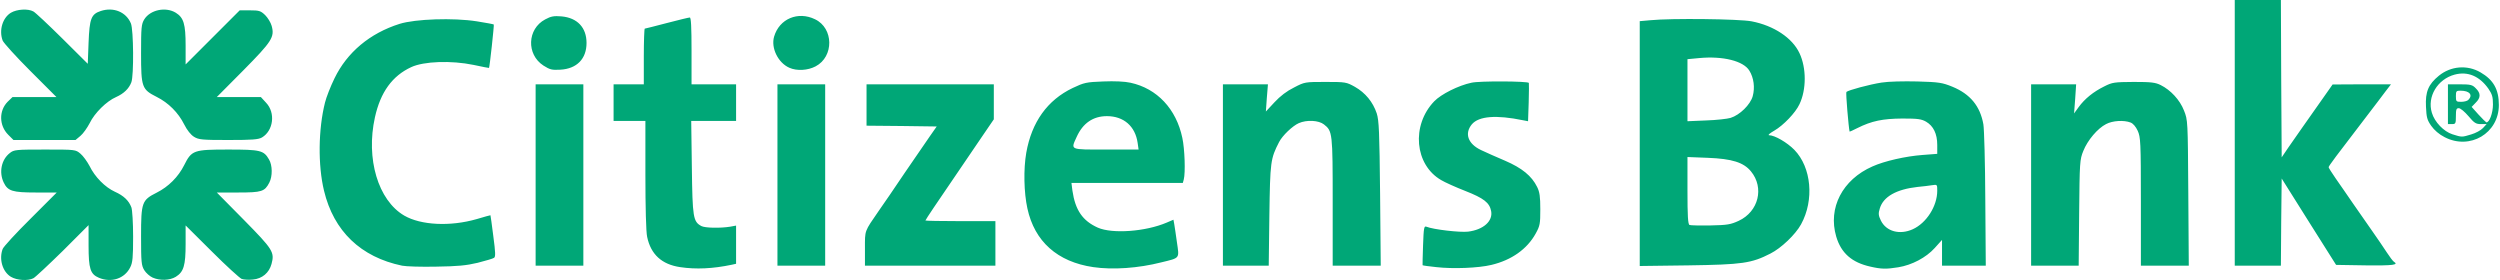
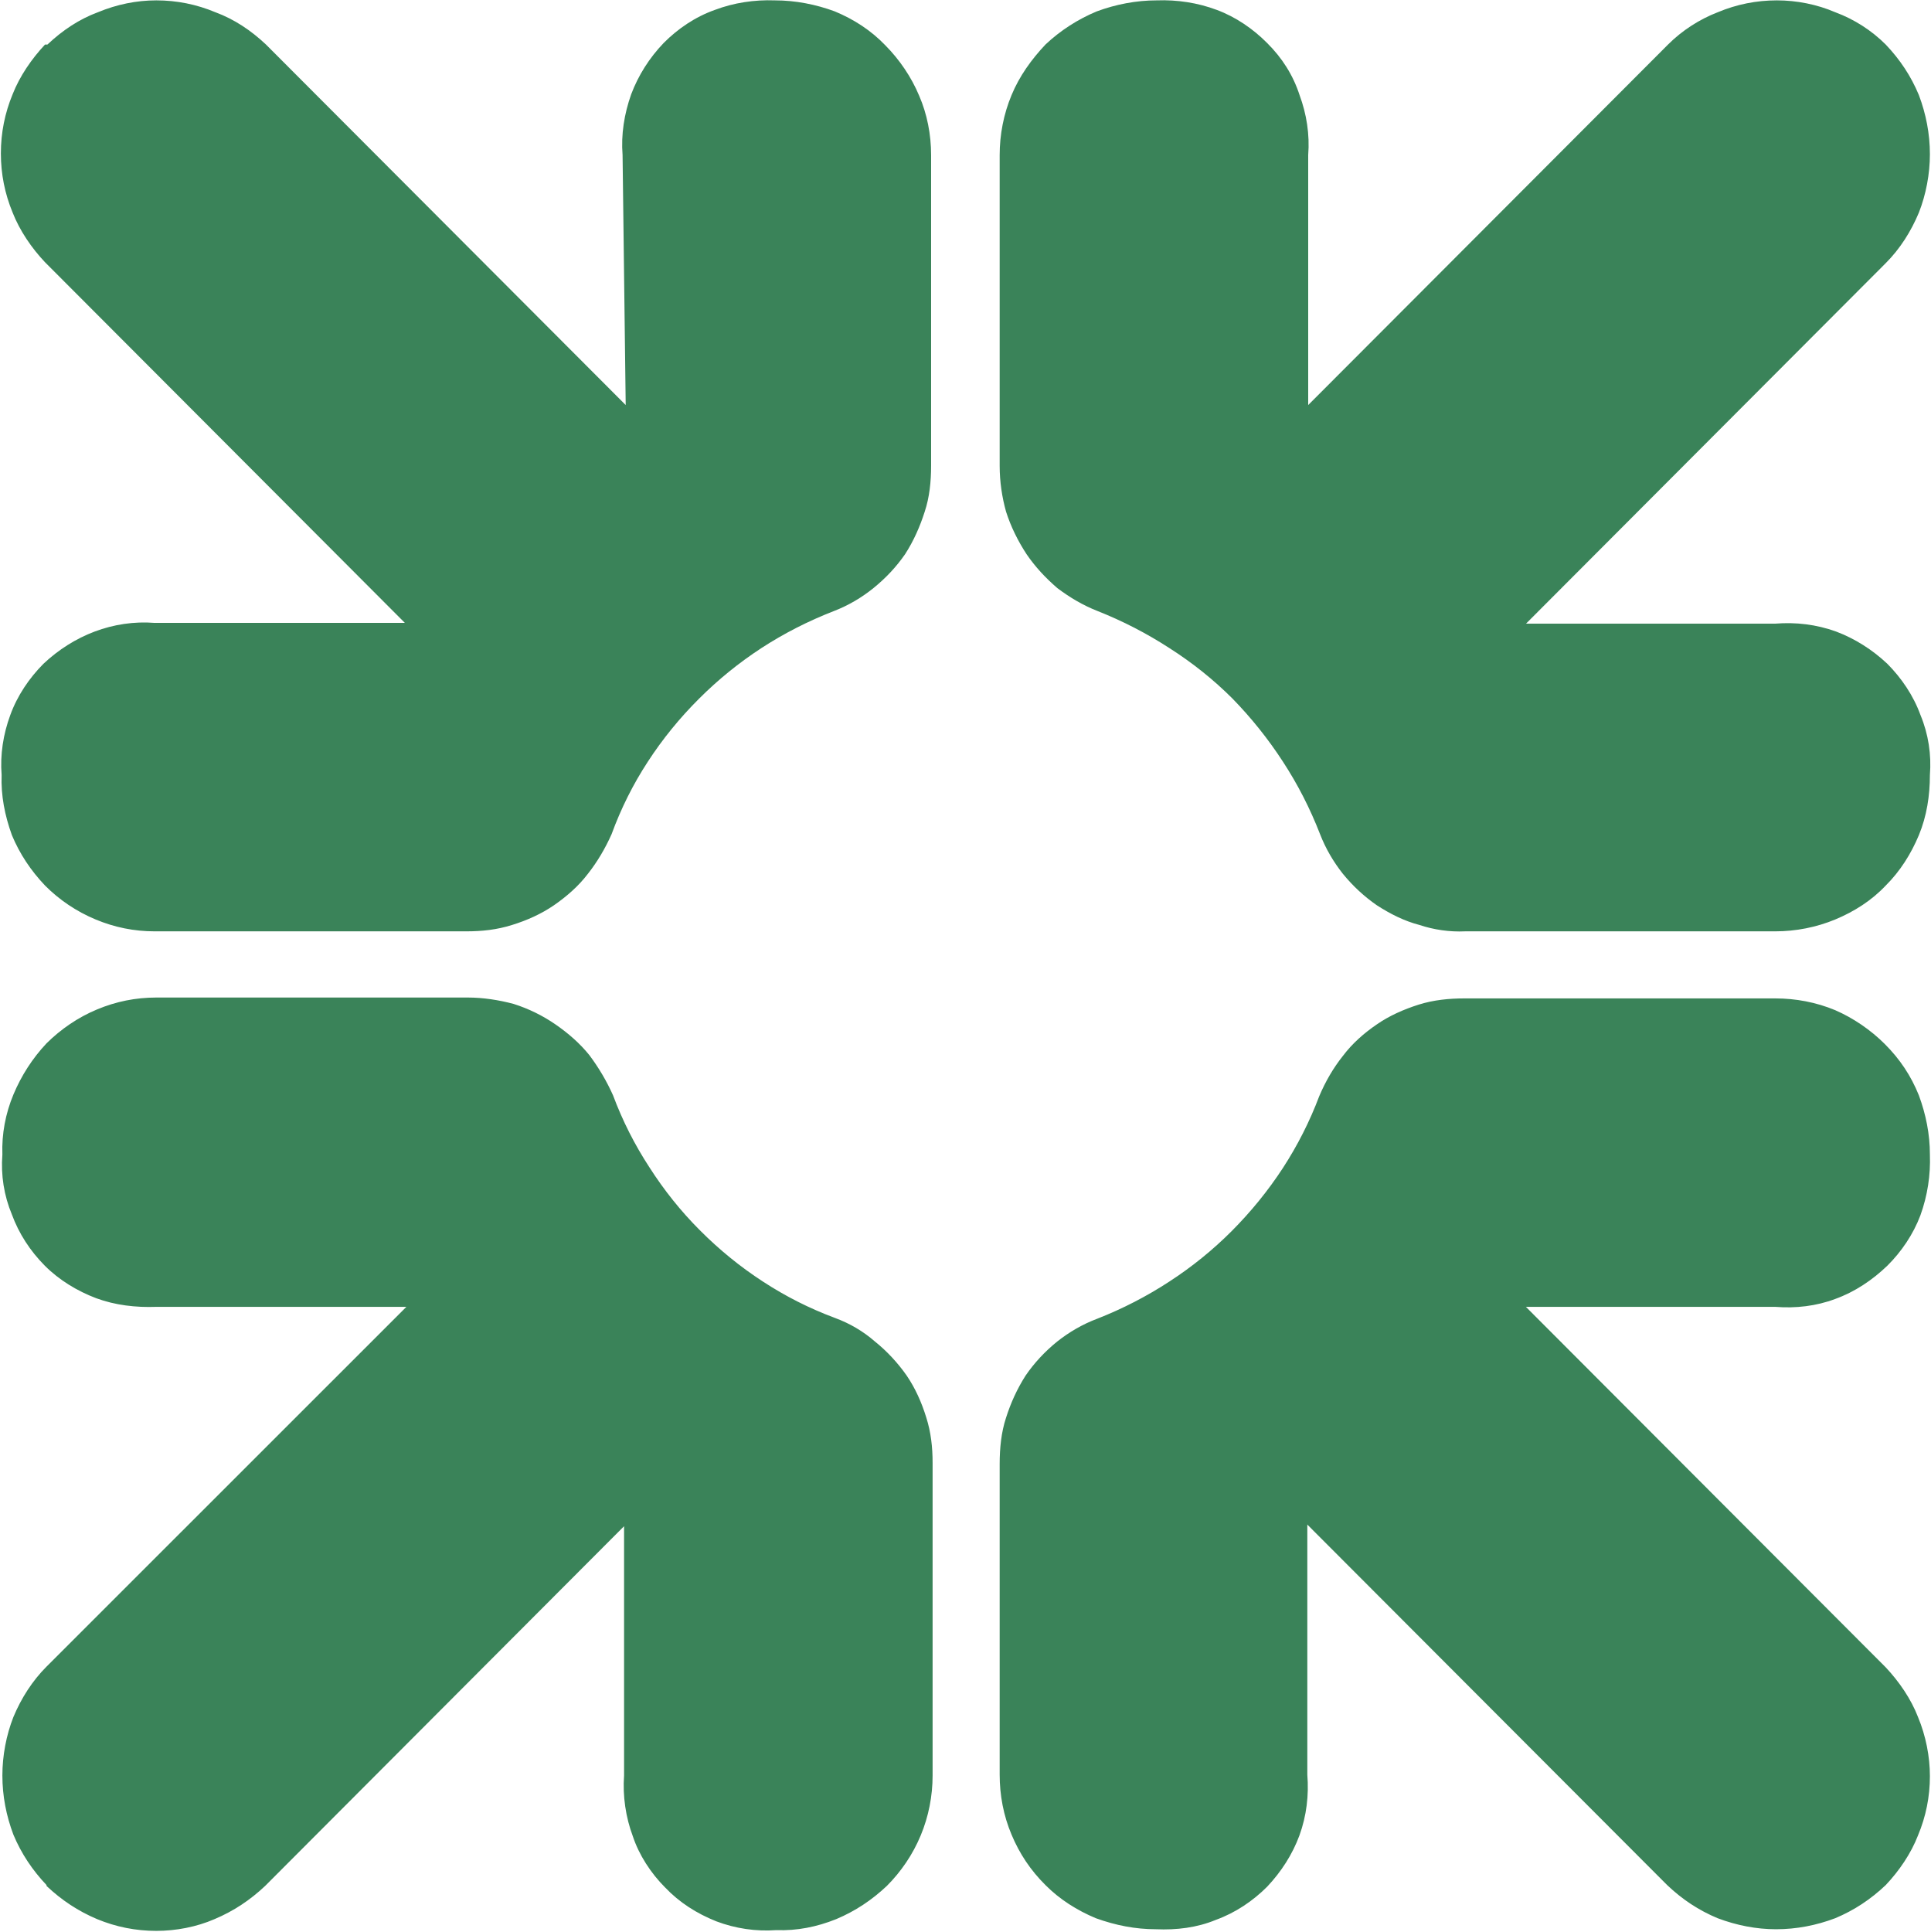
- <svg xmlns="http://www.w3.org/2000/svg" width="2500" height="280" viewBox="18.051 35 1569.95 175.996">
-   <g fill="#00A777">
-     <path d="M24.2 209c-5.301-3.2-7.601-11.1-5.2-17.5.5-1.4 8.399-10 17.5-19L53 156H39.9c-14.8 0-17.699-.9-20.3-6.4-3-6.399-1.399-14.3 3.9-18.399 2.6-2.101 3.8-2.2 22.1-2.2 19.2 0 19.2 0 22.3 2.6 1.7 1.4 4.2 4.9 5.7 7.7 3.4 7 9.8 13.4 15.9 16.2 5.6 2.5 8.8 5.6 10.399 9.8C100.5 166.9 101 175.1 101 183.8c0 13-.3 16.3-1.8 19.2-3.5 7.1-11.801 9.9-19.7 6.6-5.4-2.3-6.5-5.6-6.5-20.3v-12.8l-16.2 16.2c-9 8.8-17.3 16.6-18.5 17.2-3.5 1.8-10.4 1.3-14.1-.9zM113.3 209.5c-1.8-.8-4.2-2.9-5.3-4.7-1.8-3-2-5-2-21.3 0-21.4.5-22.7 9.8-27.4 7.4-3.699 13.6-9.899 17.3-17.3 4.7-9.399 6-9.8 27.7-9.8 20.2 0 22.3.5 25.6 6.2 2.2 3.6 2.301 10.6.2 14.6-2.899 5.601-4.7 6.2-19.5 6.2h-13.5l17.101 17.3C188.9 191.8 190 193.5 188 200.9c-1.5 5.6-5.9 9.3-11.7 9.8-2.6.3-5.8.1-7.1-.4-1.2-.5-9.7-8.2-18.7-17.2L134 176.7v11.7c0 13.5-1.2 17.5-6.2 20.6-3.8 2.3-9.9 2.5-14.5.5zM444.8 202.9c-11.5-1.7-18.4-8-20.7-19-.7-3-1.1-18.801-1.1-38.9v-34h-20V88h19V70.5c0-9.6.3-17.5.6-17.5s6.5-1.6 13.8-3.5 13.8-3.5 14.5-3.5c.8 0 1.101 6 1.101 21v21h28v23H451.8l.399 29.3c.4 31.5.801 34 6 36.8 2.301 1.2 11.7 1.4 18 .4l3.801-.7v24l-2.7.601c-11.9 2.499-22.5 2.999-32.5 1.499zM704.5 202.9c-22.5-3.3-36.9-16.1-41.4-36.9-2.2-10-2.5-24.7-.7-35 3.4-19.3 13.3-33.1 29.2-40.7 7.2-3.4 8.5-3.7 19.2-4.1 7.1-.3 13.6 0 17.1.8 16.7 3.6 28.8 16.5 32.601 34.7 1.5 6.899 2 21.899.899 26.1l-.6 2.2h-70l.6 4.8c1.8 12.3 6.4 19 16 23.3 9.101 4 30 2.5 43.3-3.199l4.2-1.801.5 2.7c.3 1.5 1 6.7 1.7 11.5 1.5 10.4 2.1 9.7-9.8 12.601-14.5 3.699-30.5 4.799-42.8 2.999zm27.9-78.1c-1.5-10.5-8.8-16.8-19.3-16.8-8.7 0-15.1 4.4-19 13-3.8 8.4-4.8 8 18.4 8H733l-.6-4.2zM920.1 202.9c-4.7-.5-8.5-1-8.6-1.2-.101-.101.1-5.7.3-12.5.399-10.9.6-12.3 2.1-11.7 4.5 1.8 21.2 3.7 26.2 3.1 9.6-1.199 15.7-6.6 14.5-12.899-1-5.3-4.6-8.101-16.3-12.7-5.9-2.3-12.8-5.4-15.101-6.8C906.5 138.6 904.3 113.8 918.8 98.7c4.3-4.5 15.3-10 23.399-11.7 5.101-1.2 35.301-1 36.101.1.1.2.1 5.7-.101 12.3l-.399 11.8-3.101-.6c-17-3.5-27.8-2.6-32.199 2.5-4.801 5.8-2.5 12.3 5.699 16.2 2.9 1.4 9.7 4.4 15.101 6.7 10.7 4.6 16.8 9.6 20.2 16.5 1.6 3.2 2 6.1 2 14 0 9.2-.2 10.4-2.9 15.3-5.4 9.8-15.2 16.7-27.8 19.7-8.2 2-24.2 2.6-34.7 1.4zM1193 202.6c-11.7-2.6-18.4-8.5-21.5-18.899-5.301-18 3.899-35.8 22.8-44.101 7.6-3.399 20.8-6.399 31.5-7.199l9.2-.7V126.1c0-7-2.4-11.899-7-14.6-3-1.7-5.2-2-15-2-12.301.1-19.2 1.5-28.2 6-2.7 1.4-4.8 2.3-4.9 2.2-.6-2.4-2.5-24.4-2-24.9 1.101-1.1 14.4-4.7 22.101-5.9 4.399-.7 13.699-.9 22.5-.7 13.6.4 15.6.7 22 3.3 11.199 4.6 17.5 12.2 19.5 23.7.5 2.9 1.1 24.1 1.199 47.1l.301 41.7H1238v-16.2l-4.601 5.101c-5.399 6-14.3 10.699-22.899 12.1-7.5 1.199-10.5 1.199-17.5-.401zm26.6-23.5c8.6-3.899 15.4-14.5 15.4-24.199 0-3.9 0-4-3.2-3.5-1.8.3-5.9.8-9.2 1.1-13.3 1.5-21.5 6.1-23.7 13.5-1 3.2-.899 4.4.7 7.7 3.4 6.799 11.8 9.099 20 5.399zM270.1 202c-26-5.4-43-21.7-49.1-47.1-3.9-16.101-3.601-38.7.6-55.4.8-3.3 3.5-10.2 6-15.3 7.9-16.3 22.2-28.3 40.9-34.2 9.899-3.1 33.8-3.9 48.5-1.6 5.699.9 10.5 1.8 10.699 2 .301.3-2.6 26.9-3 27.3-.1.1-4.5-.8-9.699-1.9-14-2.9-31.3-2.3-39.2 1.4-11.9 5.5-19.3 15.7-22.8 31.5-5.8 26.1 2 52.2 18.399 61.8 10.5 6.1 29 7 45.601 2.2 4.699-1.4 8.6-2.5 8.6-2.4.1.101.9 6 1.8 13.101 1.4 10.5 1.5 13.1.4 13.699-.7.5-5.3 1.801-10.3 3.101-7.2 1.7-12.5 2.2-26 2.399-9.3.2-19-.1-21.4-.6zM354 145V88h30v114h-30v-57zM506 145V88h30v114h-30v-57zM561 191.3c0-11.899-.5-10.399 8.699-23.8 2.7-3.8 10.101-14.6 16.4-24 6.4-9.3 13.5-19.7 15.8-23l4.2-6-22-.3L562 114V88h80v22l-7.301 10.7c-10.8 15.8-24.3 35.7-30.399 44.7-2.9 4.3-5.3 8-5.3 8.199 0 .2 9.899.4 22 .4h22v28h-82V191.3zM786 145V88H814.3l-.7 8.6-.6 8.5 5.399-5.8c3.601-3.9 7.8-7.1 12.3-9.3 6.7-3.5 6.9-3.5 19.801-3.5 12.699 0 13.1.1 18.5 3.1 6.5 3.7 11.3 9.5 13.699 16.7 1.4 4.5 1.7 11.2 2.101 50.5l.399 45.2H855v-40c0-43.5-.101-44.6-5.5-48.8-3.301-2.6-10.801-3-15.801-.8-3.899 1.7-10.3 7.8-12.399 11.9-5.4 10.5-5.601 12.3-6.101 46L814.8 202H786v-57zM1048 125.2V48.3l6.8-.6c13.2-1.3 55.6-.8 63.5.7 14 2.7 25.6 10.4 30.1 20 4.4 9.3 4.4 22.9 0 32.1-2.5 5.4-10.1 13.3-15.8 16.6-2.8 1.6-4.3 2.9-3.3 2.9 3.5 0 11.3 4.5 15.899 9.2 10.7 11 12.601 31.5 4.2 46.8-3.5 6.4-12.5 15-19.3 18.4-11.9 6.1-17.7 6.899-51.3 7.399l-30.8.4V125.2zm62.199 48.6c12.5-5.8 16.2-20.8 7.7-31.1-4.6-5.601-11.8-7.9-27.1-8.5l-12.8-.5v21.1c0 15.9.3 21.2 1.3 21.601.6.3 6.6.399 13.2.3 10.601-.201 12.7-.601 17.7-2.901zm-5.099-64.7c5.8-1.8 12.4-8.3 13.9-13.6 1.5-5.4.699-11.6-2.101-16.1-3.7-6.1-16.6-9.3-31.5-7.9l-7.399.7v39l11.8-.5c6.399-.2 13.3-1 15.3-1.6zM1294 145V88H1322.3l-.601 9.1-.699 9.2 2.899-4c3.8-5.2 9.2-9.6 16.101-13 5.1-2.6 6.399-2.7 18.5-2.8 10.899 0 13.6.3 17 2 6.199 3.1 12 9.3 14.6 16 2.4 6 2.4 6.2 2.7 51.8l.3 45.7H1363v-40.2c0-37.7-.2-40.6-2-44.6-1.2-2.6-2.9-4.6-4.5-5.2-4.2-1.6-11.301-1.2-15.4 1-5.3 2.7-11.6 10.1-14.3 16.9-2.2 5.399-2.3 7-2.601 38.899l-.3 33.2H1294V145zM1422 118.5V35h29l.199 49.4.301 49.5 4.199-6.2c3.7-5.3 11.7-16.8 24.5-34.9l3.301-4.7 18.3-.1h18.399l-3.399 4.4c-1.8 2.5-7.2 9.5-12 15.8-19.2 25-23.8 31.2-23.8 31.899 0 .4 2 3.5 4.399 7 2.5 3.5 7.4 10.7 11 15.9 3.601 5.2 9.101 13.1 12.2 17.5s7.1 10.3 9 13.2c1.8 2.8 3.8 5.399 4.4 5.8 3.3 2-.4 2.5-17.7 2.3l-18.601-.3-17.1-27.1-17.1-27.2-.301 27.399L1451 202h-29v-83.5zM1553.9 121.2c-3.399-1.7-6.5-4.4-8.399-7.1-2.601-3.7-3-5.3-3.301-12-.5-9.4 1.5-14.1 8.101-19.5 7.5-6.1 17.8-7 26.2-2.1 8.1 4.7 11.5 10.7 11.5 20.5-.001 17.8-18.201 28.5-34.101 20.2zm16.7-1.7c2.8-.8 6.1-2.6 7.4-4l2.3-2.5h-3.601c-3.1 0-4.199-.7-7.8-5-2.3-2.7-5-5-6.1-5-1.5 0-1.8.8-1.8 5 0 4.7-.2 5-2.5 5h-2.5V88h7.5c6.699 0 7.899.3 10 2.5 3.199 3.1 3.199 5.9-.101 9.1l-2.5 2.6 4.3 4.8c2.4 2.6 4.601 4.8 4.9 4.9 1.9.3 4.2-5.8 4.2-11.2 0-4.8-.5-6.5-2.9-10-5.6-7.9-13-11-21.2-8.8-10.8 2.9-17.399 13.9-14.3 24 1.7 5.8 7.5 11.8 12.9 13.5 6.002 1.9 5.901 1.9 11.802.1zm-1.8-21.7c3.1-3.1.8-5.8-4.9-5.8-2.7 0-2.899.3-2.899 3.5 0 3.3.199 3.5 3.3 3.5 1.799 0 3.799-.5 4.499-1.2zM22.5 119.7c-5.8-5.8-5.9-15.1-.4-20.7l3.101-3H52.8L36.4 79.6c-9-9-16.8-17.6-17.4-19.1-2.4-6.4-.1-14.3 5.2-17.5 3.699-2.2 10.699-2.7 14.1-.8 1.2.6 9.4 8.3 18.2 17l16 15.9.5-13.3c.6-15.1 1.6-17.9 7.7-19.9 8-2.6 15.899.6 18.899 7.8 1.7 4 1.9 32.7.3 37-1.5 4-4.699 7.1-9.6 9.3-6 2.6-13.5 10-16.6 16.4-1.5 2.9-4.101 6.6-5.801 8l-3.1 2.6H25.8l-3.3-3.3zM139.3 121c-2-1.2-4.4-4.2-6.2-7.8-3.7-7.4-9.899-13.6-17.3-17.3-9.3-4.7-9.8-6-9.8-27.4 0-16.3.2-18.3 2-21.3 3.7-6 13.399-8.1 19.8-4.2 5 3.1 6.2 7.1 6.2 20.7v11.8l17-17 17-17h6.399c5.801 0 6.801.3 9.601 3 1.6 1.6 3.5 4.6 4.1 6.8 1.9 7 .2 9.7-17.899 28L153.6 96H181.3l3.3 3.6c6 6.3 4.601 17.5-2.6 21.8-2.3 1.3-6 1.6-21.2 1.6-16.4 0-18.6-.2-21.5-2zM358.9 76.2c-10.8-7-10.2-23 1.101-29 3.699-2 5.5-2.3 10.3-1.9 9.899.9 15.7 7 15.7 16.7 0 10-6.101 16.2-16.4 16.8-5.402.3-6.601 0-10.701-2.6zM513.5 77.6c-7.1-3.1-11.7-12.5-9.6-19.6 3.3-11.2 15-16.1 25.7-10.9 11.8 5.6 12 23.5.4 29.6-4.9 2.6-11.801 3-16.5.9z" />
-   </g>
+ <svg xmlns="http://www.w3.org/2000/svg" version="1.2" viewBox="0 0 1543 1544" width="1543" height="1544">
+   <style>
+ 		.s0 { fill: #3a8359 } 
+ 	</style>
+   <path id="Layer" fill-rule="evenodd" class="s0" d="m374 797.2c11.9 0 24.5 1.9 36.5 5.1 12 3.8 23.4 9.4 33.5 16.4 10 6.9 19.5 15.1 27.1 24.6q11.3 15.1 18.9 32.1 11.3 30.3 29 57.4 17.7 27.7 40.4 50.4 23.3 23.4 50.4 41 27.1 17.7 57.4 29 18 6.6 32.1 18.9c9.5 7.6 18.3 17.1 25.3 27.1 6.9 10.1 12 21.5 15.7 33.5 3.8 11.9 5.1 23.9 5.1 36.5v249.7c0 16.4-3.2 32.8-9.5 47.9-6.3 15.2-15.7 29-27.1 40.4-12 11.3-25.2 20.1-40.4 26.5-15.7 6.3-31.5 9.4-47.9 8.8-16.4 1.2-32.8-1.3-47.9-7-15.8-6.3-29.6-15.1-41-27.1-11.3-11.3-20.8-25.8-25.8-40.9-5.7-15.2-8.2-32.2-7-48.6v-199.2l-286.9 287.5c-12 11.3-25.2 20.1-40.4 26.5-14.5 6.3-30.9 9.4-46.6 9.4q-24.6 0-47.3-9.4c-15.2-6.4-28.4-15.2-40.4-26.5v-0.7c-11.3-11.9-20.2-25.2-26.5-40.3-5.7-15.1-8.8-30.9-8.8-47.3 0-15.8 3.1-32.2 8.8-46.7 6.3-15.1 15.2-29 26.5-40.3l287.6-287.5h-199.9c-16.4 0.6-32.8-1.3-48-6.9-15.1-5.7-29.6-14.5-41-25.9-11.9-12-20.8-25.8-26.4-41-6.3-15.1-8.9-31.5-7.6-47.9-0.6-16.4 2.5-32.8 8.8-47.9 6.3-15.1 15.2-29 26.5-41 11.4-11.3 25.2-20.8 40.4-27.1q22.7-9.5 47.3-9.5zm1044.9 0.7c16.4 0 32.8 3.1 47.9 9.4 14.5 6.3 28.4 15.8 39.7 27.1 12 12 20.9 25.3 27.2 41 5.6 15.2 8.8 30.9 8.8 47.3 0.6 16.4-1.9 32.8-7.6 48.6-5.7 15.1-15.1 29-26.5 40.3-11.9 11.4-25.8 20.8-41.6 26.5-15.1 5.7-31.5 7.6-47.9 6.3h-199.3l287.6 288.1c10.7 11.4 20.2 25.2 25.8 39.7 6.3 15.2 9.5 31.6 9.5 47.3q0 24.6-9.5 47.3c-5.6 14.5-15.1 28.4-25.8 39.7-12 11.4-25.3 20.2-40.4 26.5-15.1 5.7-30.9 8.8-47.3 8.8-15.7 0-31.5-3.1-46.6-8.8-15.2-6.3-28.4-15.1-40.4-26.5l-287.6-288.1v199.9c1.3 16.4-0.6 32.8-6.3 48.5-5.6 15.2-14.5 29-25.8 41-11.4 11.4-25.3 20.8-41 26.5-15.2 6.3-31.5 8.2-47.9 7.5-16.4 0-32.2-3.1-48-8.8-15.1-6.3-29-15.1-40.3-26.5-12-11.9-20.8-25.2-27.1-40.3-6.4-15.1-9.5-31.5-9.5-47.9v-248.4c0-12.6 1.3-25.3 5-36.6 3.8-12 8.9-23.3 15.8-34.1 6.9-10 15.1-18.9 25.2-27.1 9.5-7.5 20.2-13.8 32.2-18.3q30.3-11.9 57.4-29.6 27.1-17.6 49.8-40.3 23.3-23.4 41-50.5 17.6-27.1 29-57.3 7.6-18 18.9-32.2c7.6-10.1 17-18.3 27.1-25.2 10.1-7 21.5-12 33.4-15.8 12-3.8 24.6-5 36.6-5zm-799.6-797.6c16.4 0 32.8 3.2 47.9 8.8 15.2 6.3 29 15.2 40.4 27.1 11.3 11.4 20.8 25.3 27.1 40.4 6.3 14.5 9.5 30.9 9.5 47.3v248.4c0 12.6-1.3 25.2-5.1 36.6-3.8 11.9-8.8 23.3-15.7 34-7 10.1-15.2 18.9-25.3 27.1-9.4 7.6-20.1 13.9-31.5 18.3q-30.9 12-58 29.6-27.1 17.7-49.8 40.4-23.4 23.3-41 50.4-17.7 27.1-29 58c-5.1 11.4-11.4 22.1-18.9 31.6-7.6 10-17.1 18.2-27.2 25.2-10.1 6.9-21.4 12-33.4 15.7-12 3.8-23.9 5.1-36.6 5.1h-249.1q-24.5 0-47.2-9.5c-15.2-6.3-29.1-15.7-40.4-27.1-11.4-12-20.2-25.2-26.5-40.3-5.7-15.8-8.8-31.6-8.2-48-1.3-16.3 1.3-32.7 6.9-47.9 5.7-15.7 15.2-29.6 26.5-41 12-11.3 25.9-20.1 41-25.8 15.2-5.7 31.6-8.2 47.9-6.9h200l-287.6-288.2c-10.7-11.3-20.2-25.2-25.9-39.7q-9.4-22.7-9.4-47.3 0-24.6 9.4-47.3c5.7-14.5 15.2-28.3 25.9-39.7h1.9c12-11.3 25.2-20.2 40.3-25.8 15.2-6.3 30.9-9.5 46.7-9.5q24.6 0 47.3 9.5c15.1 5.6 28.4 14.5 40.4 25.8l287.5 288.1-2.5-199.8c-1.3-16.4 1.3-32.8 6.9-48.6 5.7-15.1 14.5-29 25.9-40.9 11.3-11.4 25.2-20.9 41-26.5 15.1-5.7 31.5-8.2 47.9-7.6zm887.9 35.3c11.4 12 20.2 25.2 26.5 40.4 5.7 15.1 8.8 30.9 8.8 47.3 0 15.7-3.1 32.1-8.8 46.6-6.3 15.1-15.1 29-26.5 40.4l-287.5 288.1h199.2c16.4-1.3 32.8 0.6 48.6 6.3 15.1 5.7 29 14.5 41 25.8 11.3 11.4 20.8 25.3 26.5 41 6.3 15.2 8.8 31.6 7.5 47.9 0 16.4-2.5 32.8-8.8 48-6.3 15.1-15.1 29-26.5 40.3-11.3 12-25.2 20.8-40.3 27.1-15.2 6.3-31.6 9.5-48 9.5h-247.8c-12.6 0.6-25.2-1.3-36.6-5.1-12-3.1-23.3-8.8-34-15.7-10.1-7-19-15.2-27.2-25.2-7.5-9.5-13.8-20.2-18.2-31.6q-12-30.9-29.7-58-17.6-27.1-40.3-50.4-22.7-22.7-50.5-40.4-27.1-17.6-57.4-29.6c-11.3-4.4-22-10.7-32.1-18.3-9.5-8.2-17.7-17-24.6-27.1-7-10.7-12.6-22.1-16.4-34-3.2-11.4-5.1-24-5.1-36.6v-248.4c0-16.4 3.2-32.8 9.5-47.9 6.3-15.2 15.8-28.4 27.1-40.4 12-11.3 25.9-20.2 41-26.5 15.1-5.6 31.5-8.8 47.9-8.8 16.4-0.6 32.8 1.9 48 7.6 15.1 5.6 29 15.1 40.3 26.5 12 11.9 20.8 25.8 25.9 41.6 5.6 15.1 8.2 31.5 6.9 47.9v199.8l287.6-288.1c11.3-11.3 25.2-20.2 39.7-25.8q22.7-9.5 47.3-9.5c15.8 0 32.1 3.2 46.7 9.5 15.1 5.6 29 14.5 40.3 25.8z" />
</svg>
